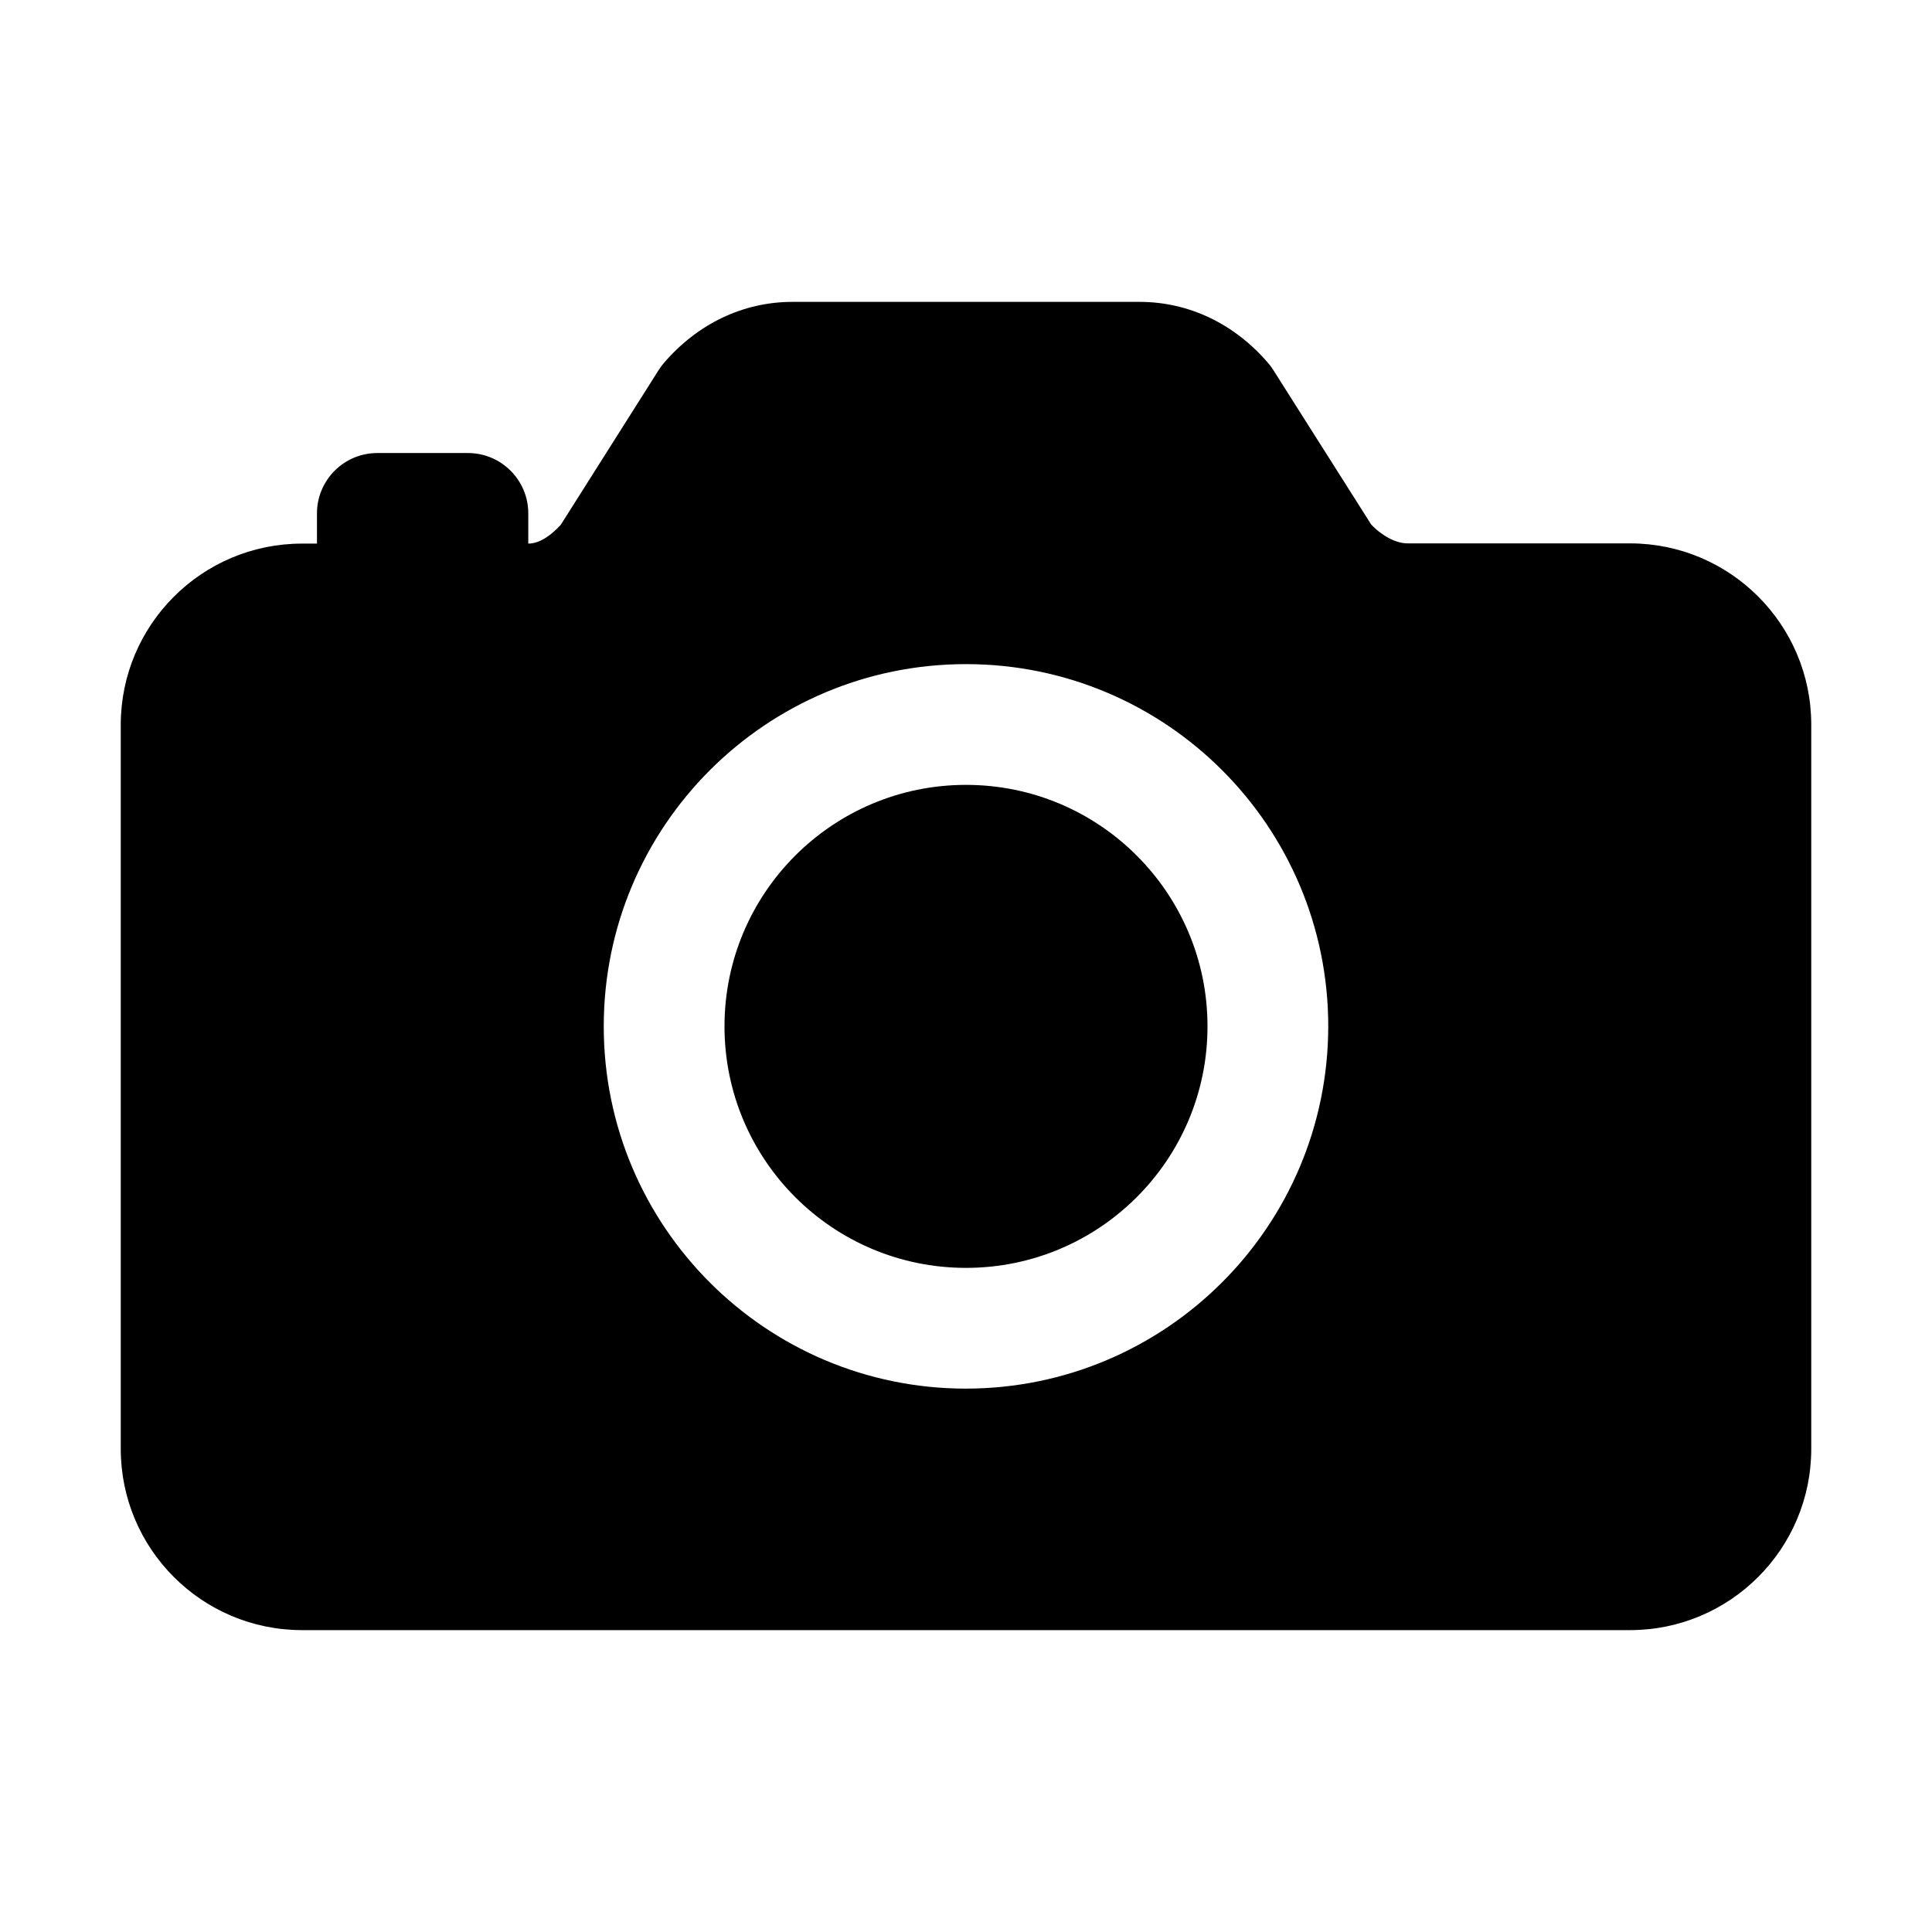
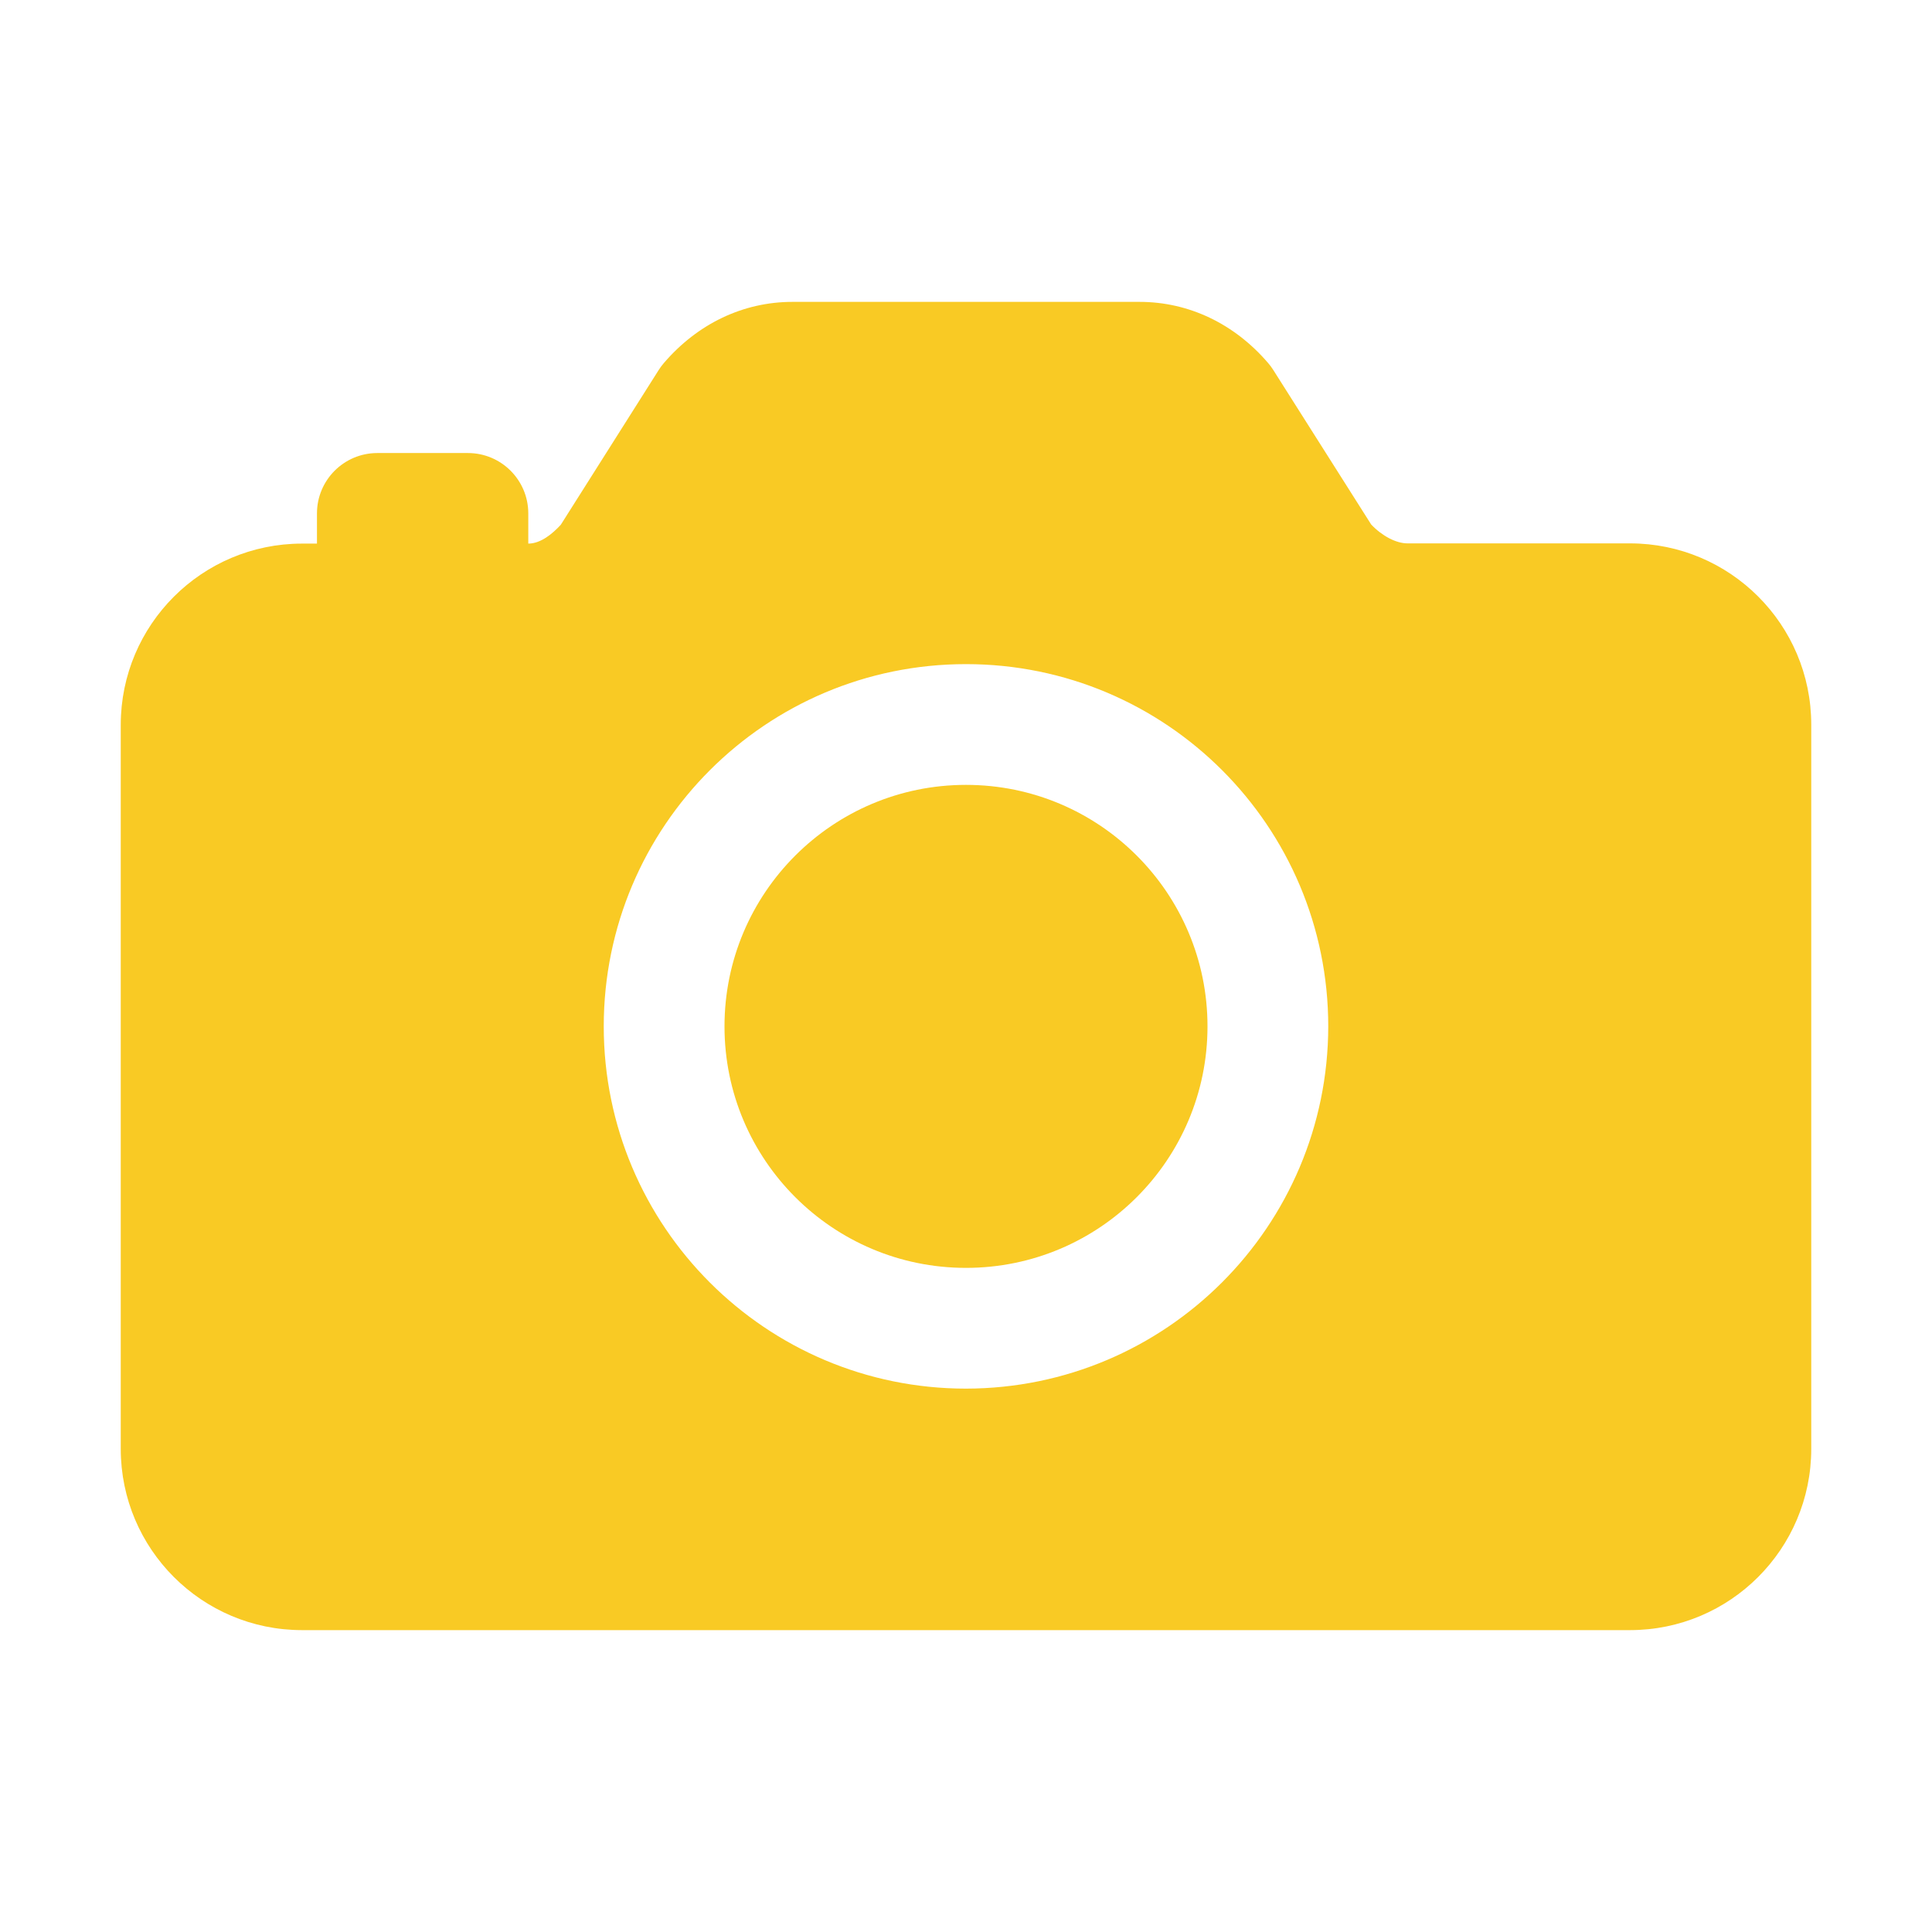
- <svg xmlns="http://www.w3.org/2000/svg" class="ionicon" viewBox="0 0 512 512">
+ <svg xmlns="http://www.w3.org/2000/svg" class="ionicon" fill="#f9ca24" viewBox="0 0 512 512">
  <circle cx="256" cy="272" r="64" />
  <path d="M432 144h-59c-3 0-6.72-1.94-9.62-5l-25.94-40.94a15.52 15.52 0 00-1.37-1.85C327.11 85.76 315 80 302 80h-92c-13 0-25.11 5.76-34.07 16.21a15.52 15.52 0 00-1.37 1.85l-25.94 41c-2.22 2.42-5.34 5-8.62 5v-8a16 16 0 00-16-16h-24a16 16 0 00-16 16v8h-4a48.05 48.05 0 00-48 48V384a48.05 48.05 0 0048 48h352a48.05 48.05 0 0048-48V192a48.05 48.05 0 00-48-48zM256 368a96 96 0 1196-96 96.11 96.11 0 01-96 96z" />
</svg>
